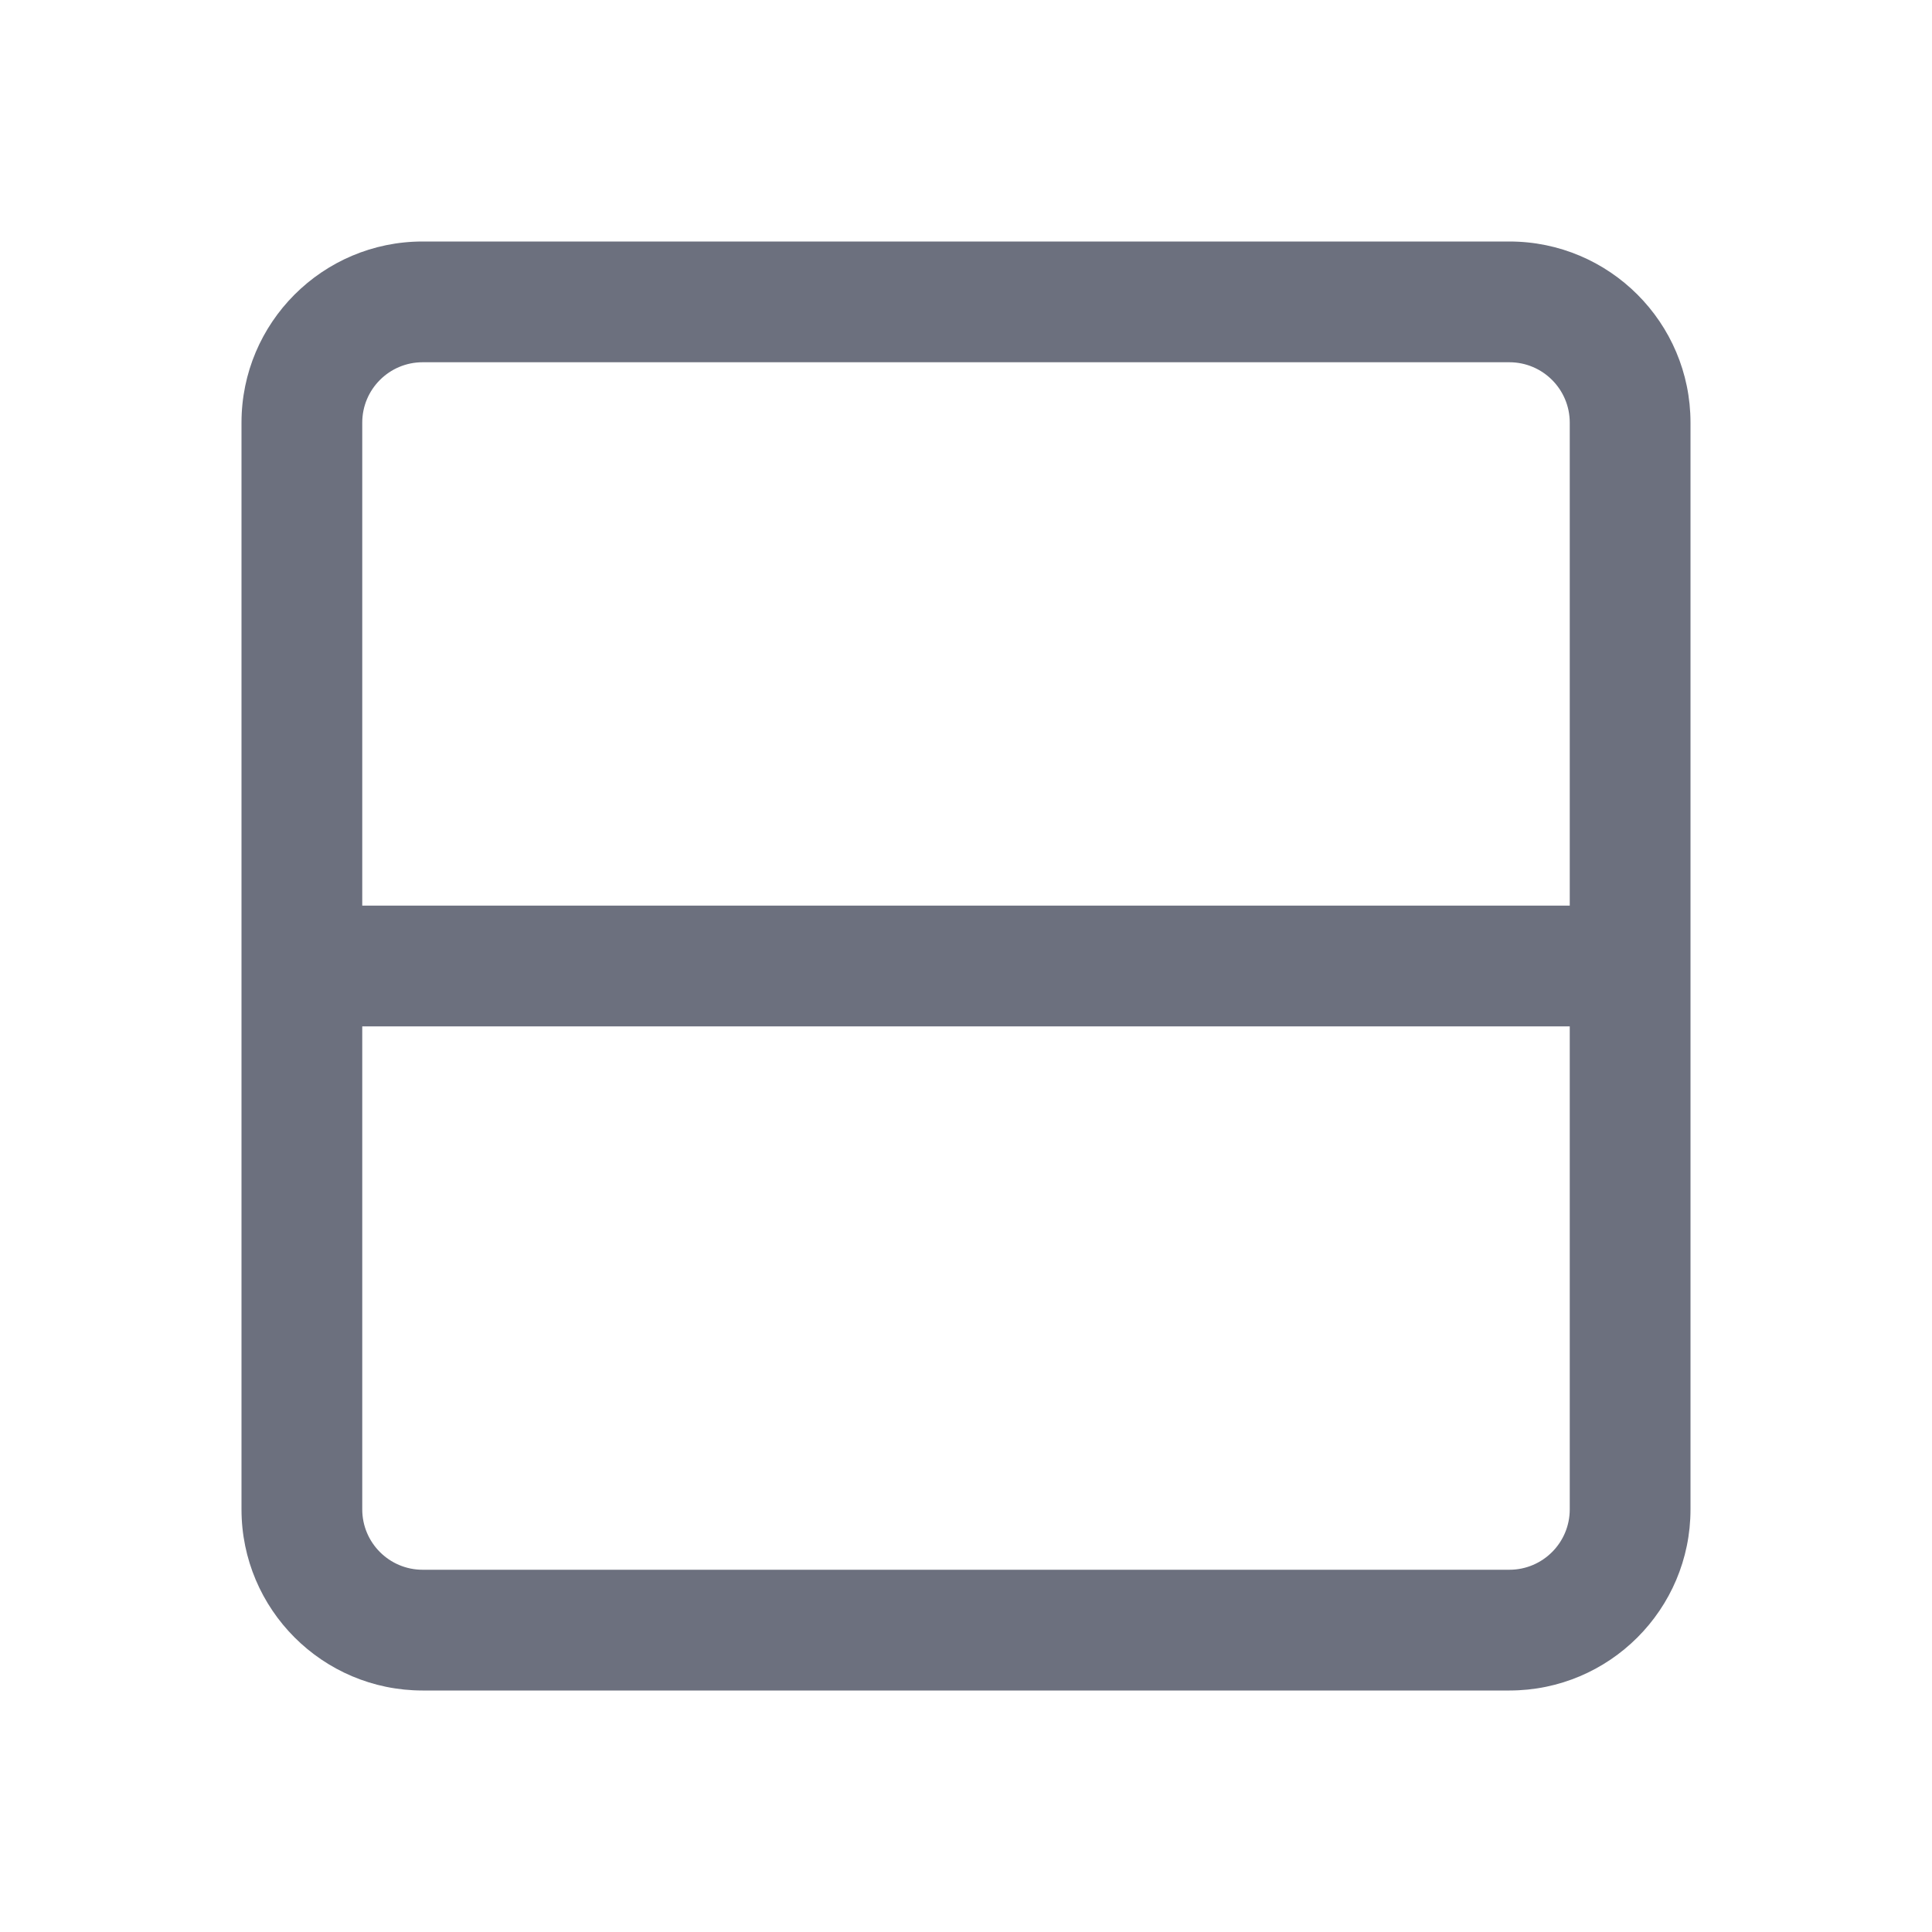
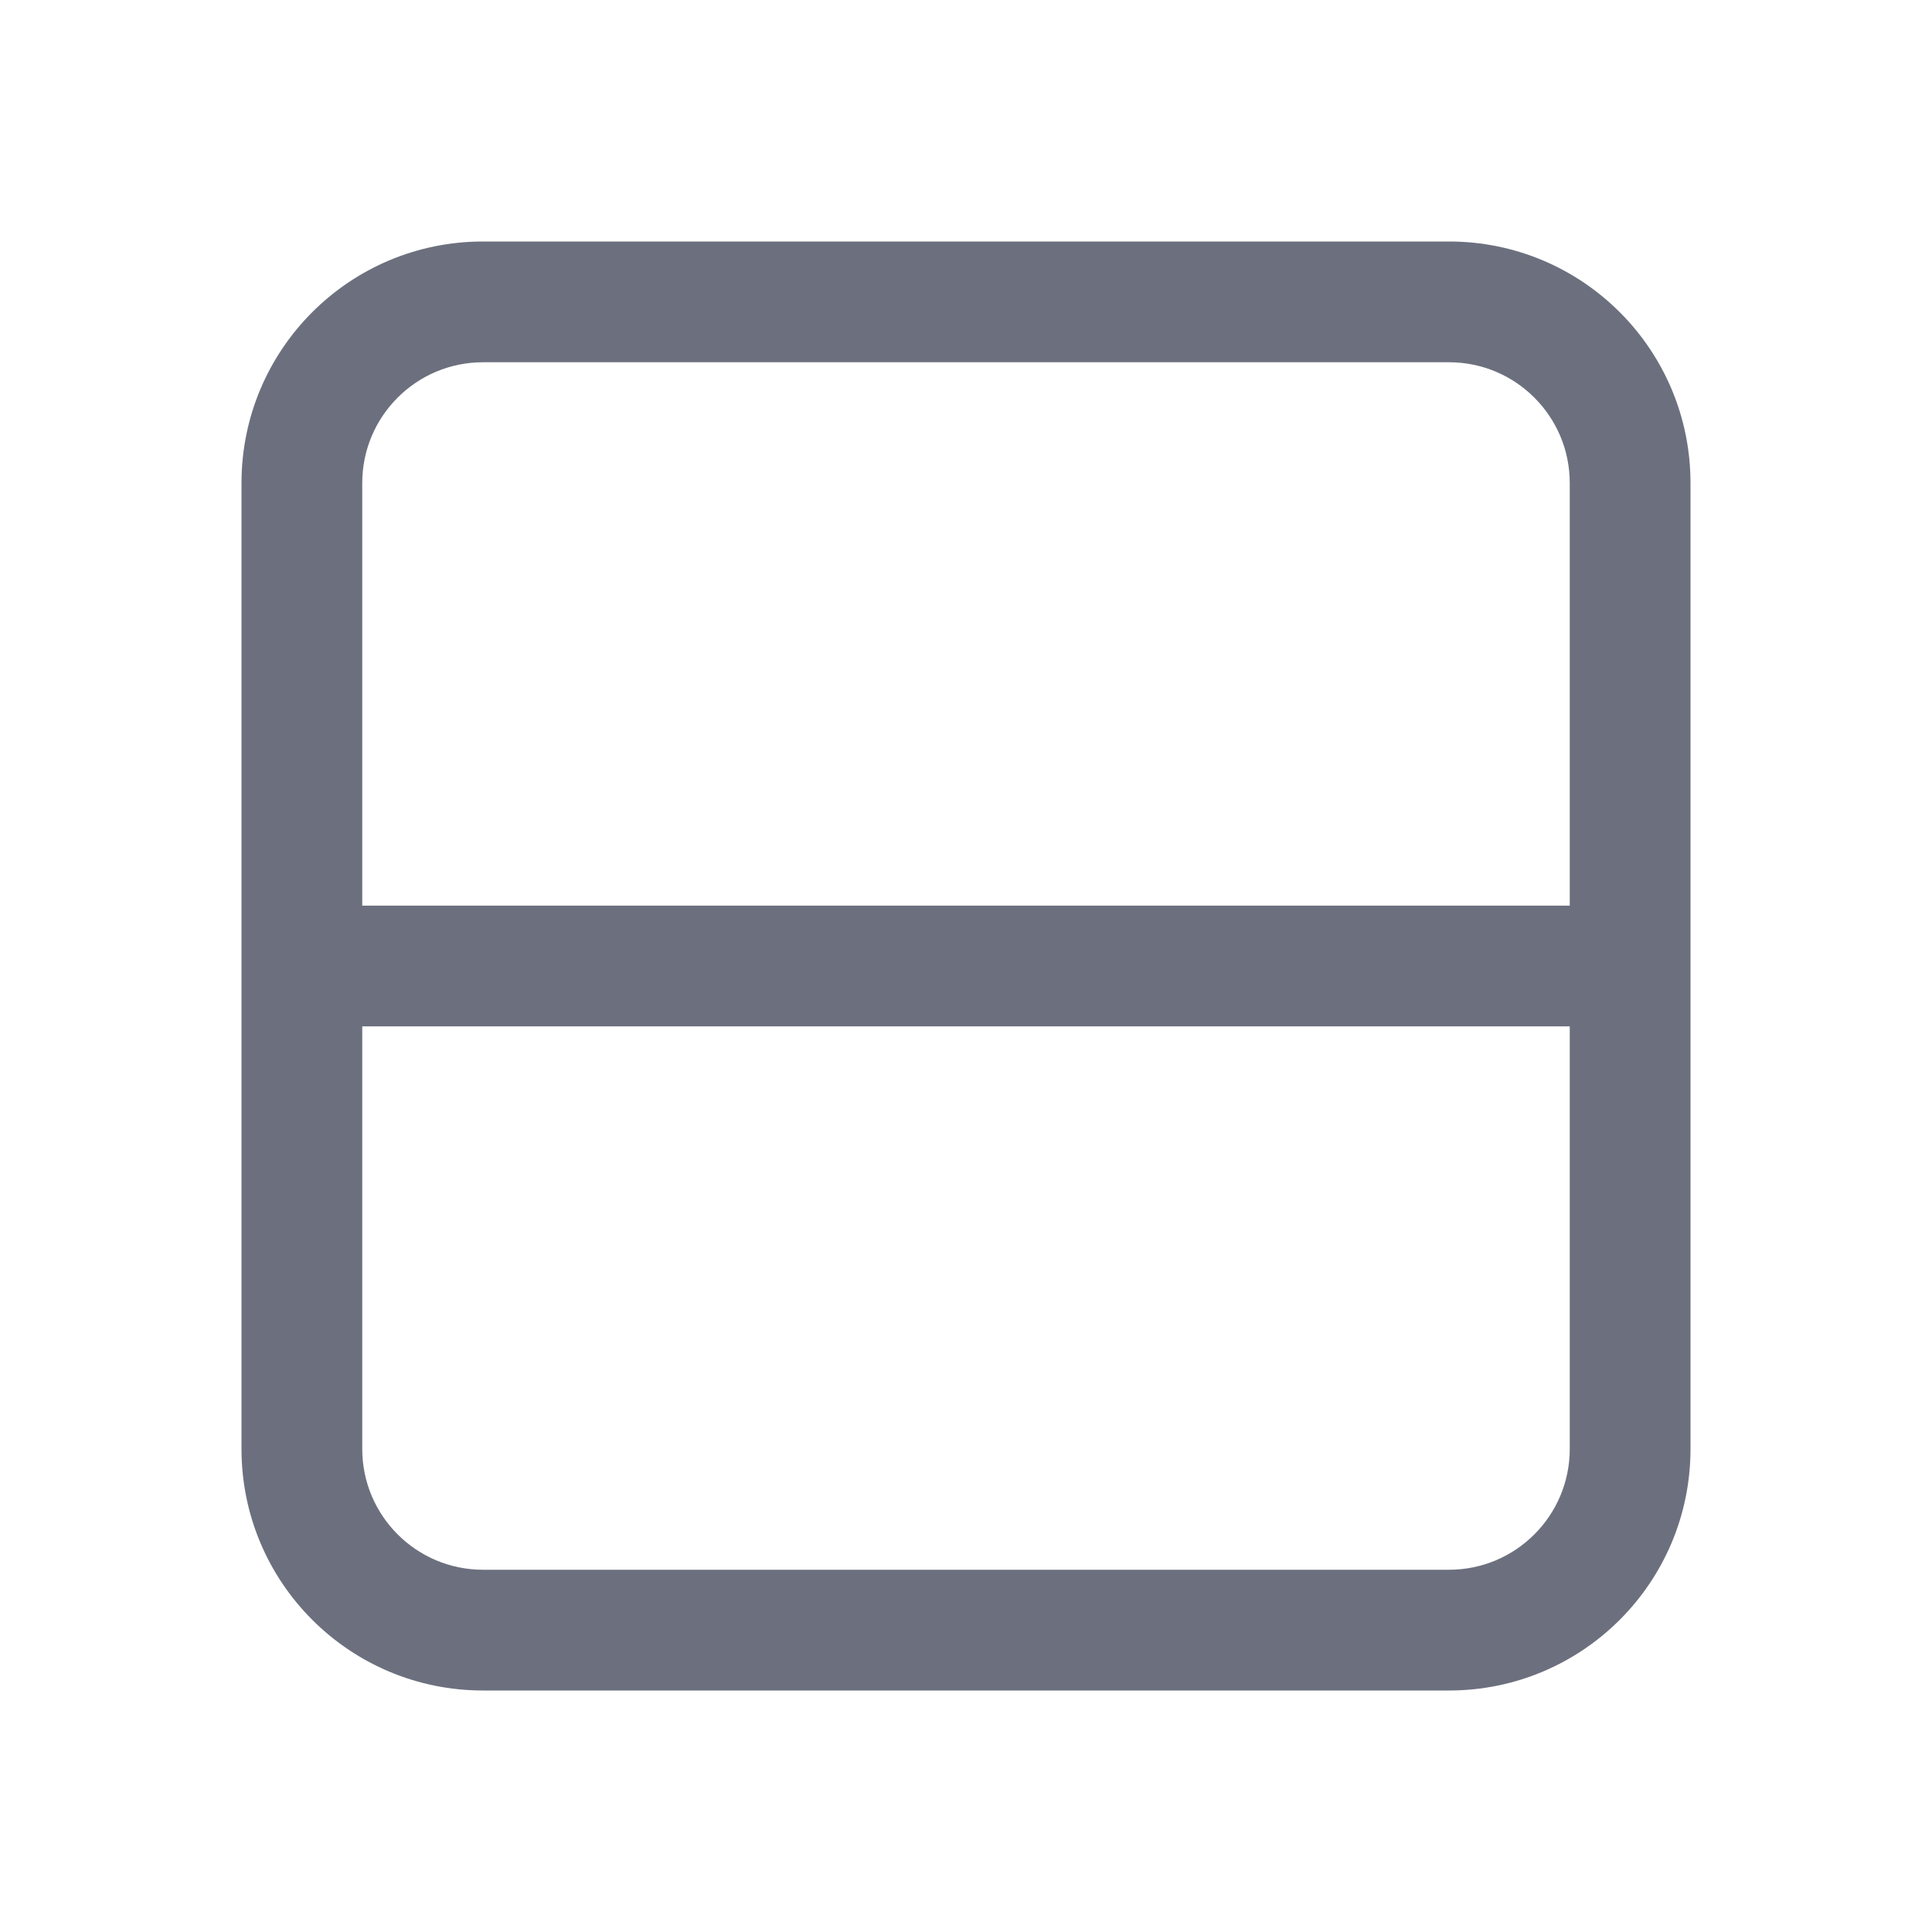
<svg xmlns="http://www.w3.org/2000/svg" width="16" height="16" viewBox="0 0 16 16" fill="none">
-   <path fill-rule="evenodd" clip-rule="evenodd" d="M3.5 2C2.672 2 2 2.672 2 3.5V7.5V8.5V12.5C2 13.328 2.672 14 3.5 14H12.5C13.328 14 14 13.328 14 12.5V8.5V7.5V3.5C14 2.672 13.328 2 12.5 2H3.5ZM13 7.5V3.5C13 3.224 12.776 3 12.5 3H3.5C3.224 3 3 3.224 3 3.5V7.5L13 7.5ZM3 8.5V12.5C3 12.776 3.224 13 3.5 13H12.5C12.776 13 13 12.776 13 12.5V8.5L3 8.5Z" fill="#6C707E" />
+   <path fill-rule="evenodd" clip-rule="evenodd" d="M4 3H12C12.552 3 13 3.448 13 4V7.5L3 7.5V4C3 3.448 3.448 3 4 3ZM2 8.5V7.5V4C2 2.895 2.895 2 4 2H12C13.105 2 14 2.895 14 4V7.5V8.5V12C14 13.105 13.105 14 12 14H4C2.895 14 2 13.105 2 12V8.5ZM13 8.5V12C13 12.552 12.552 13 12 13H4C3.448 13 3 12.552 3 12V8.5L13 8.5Z" fill="#6C707E" />
</svg>
